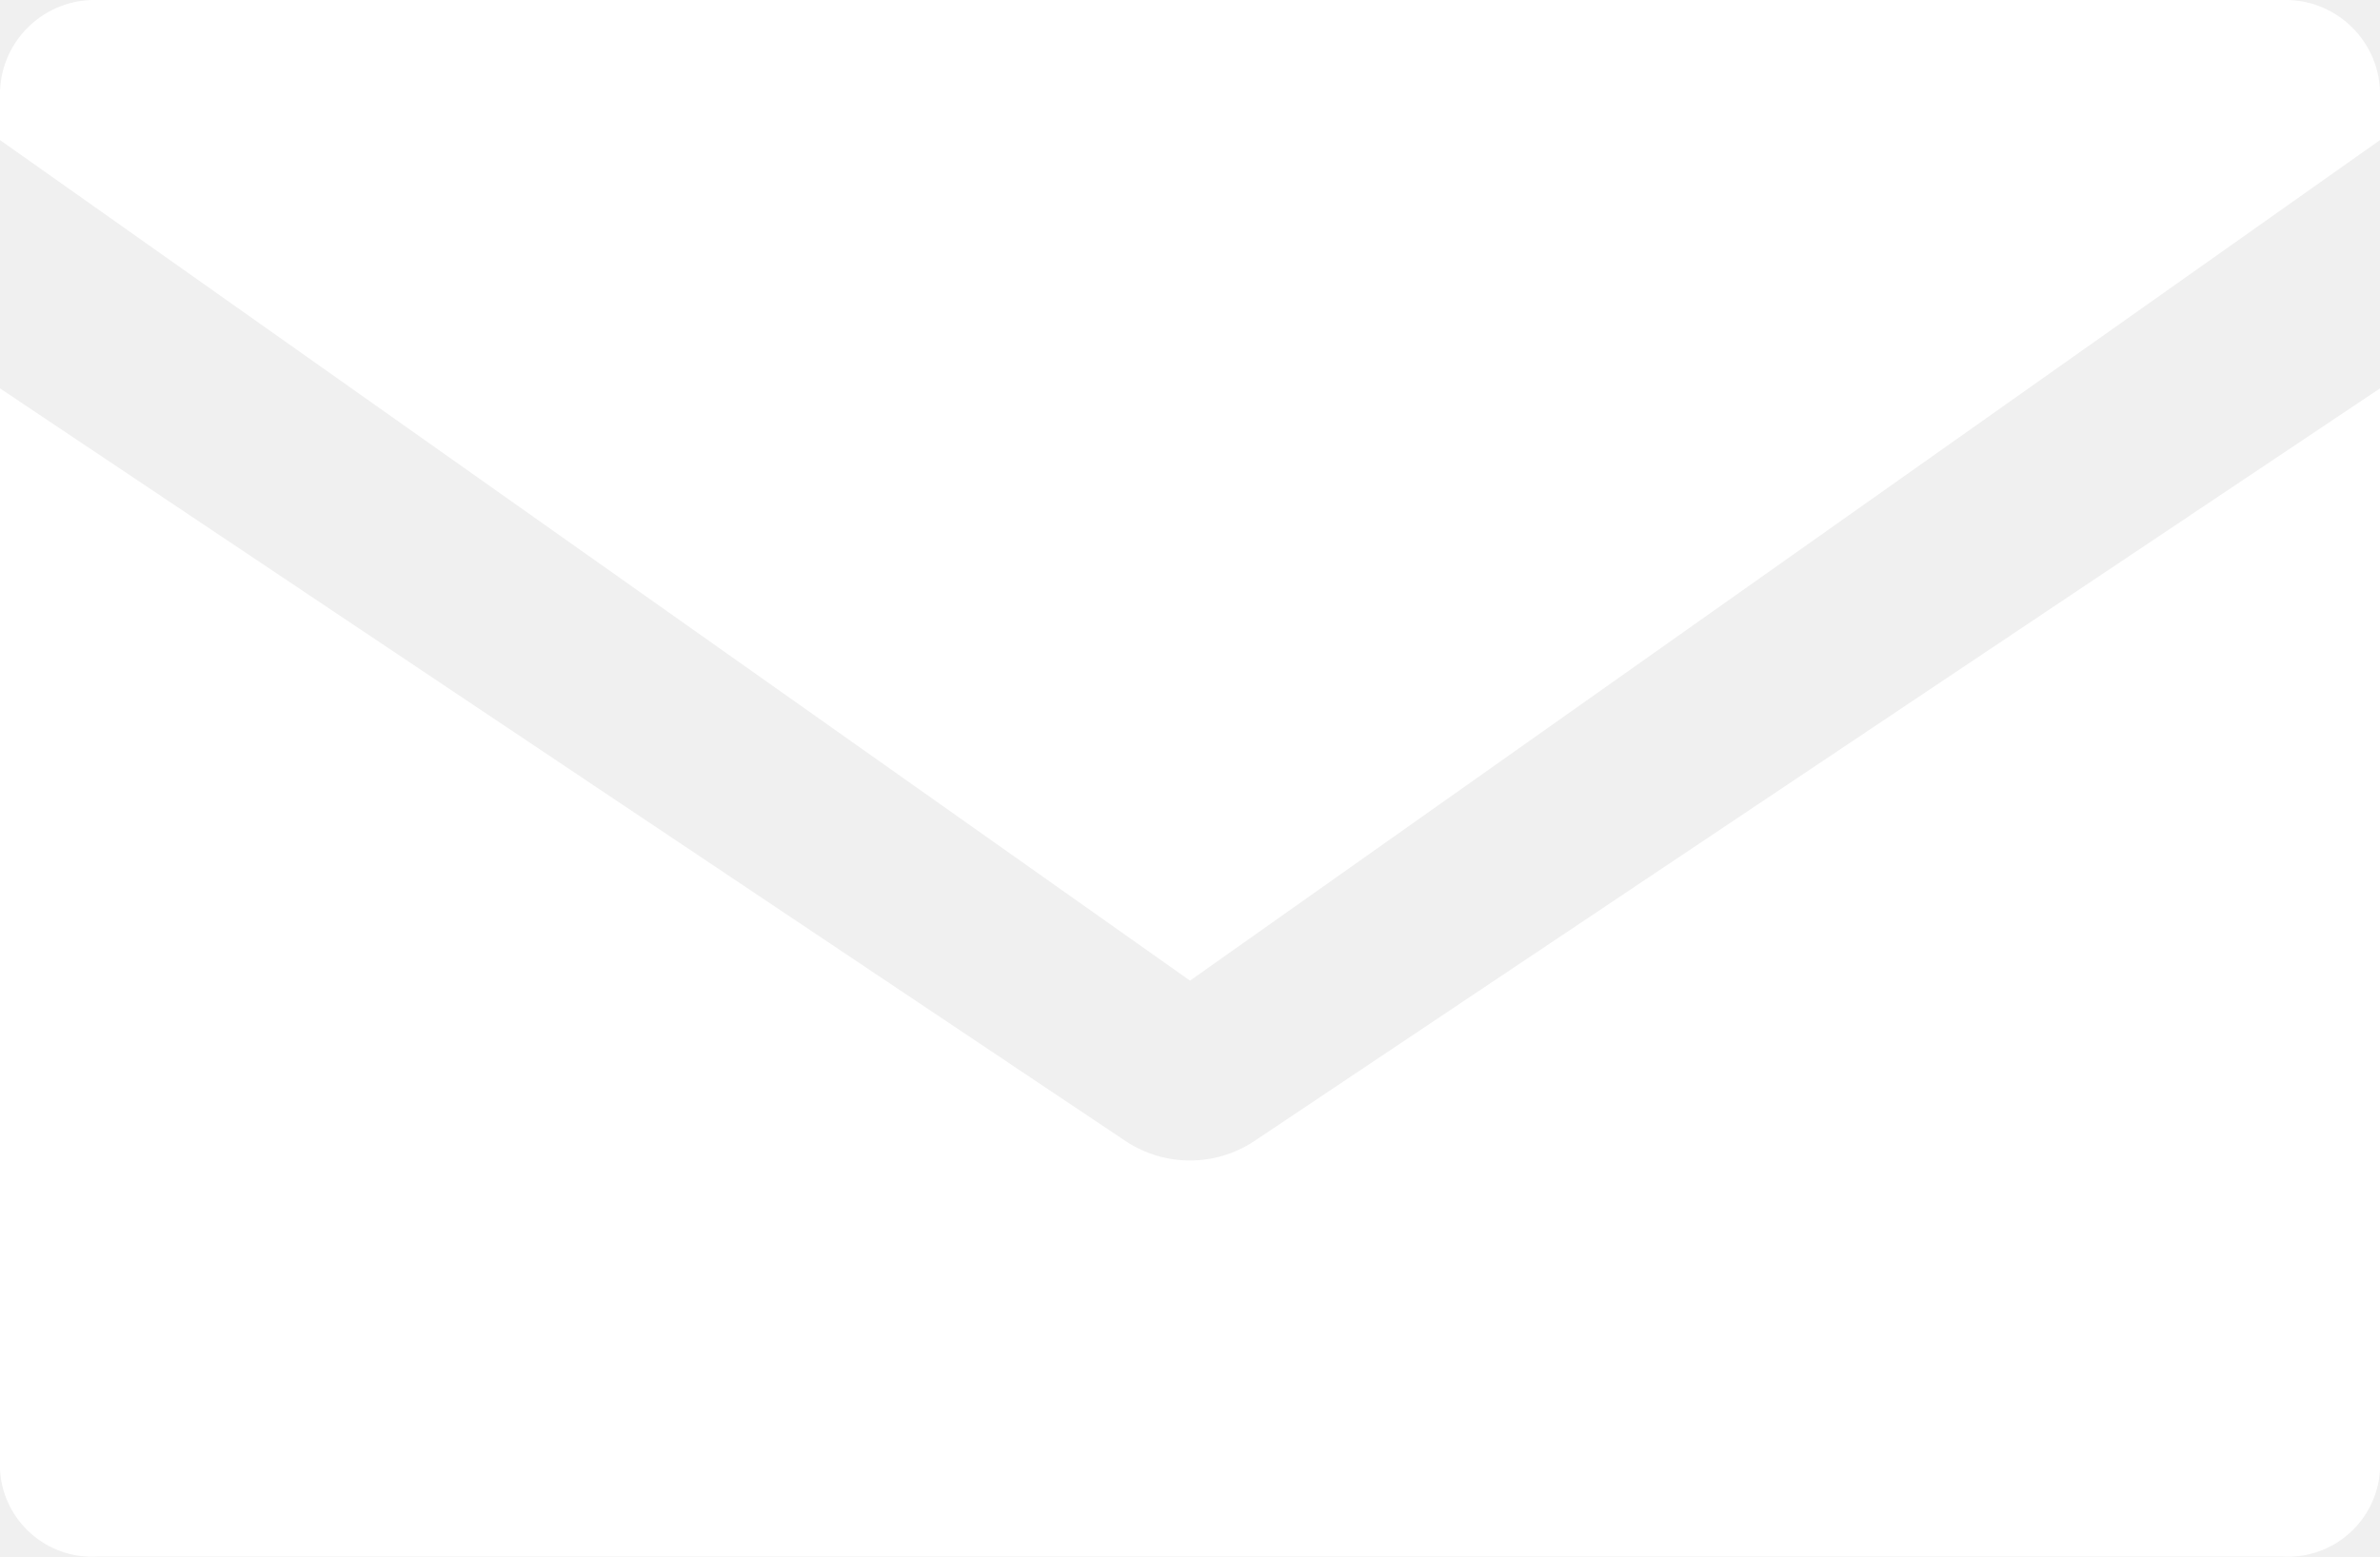
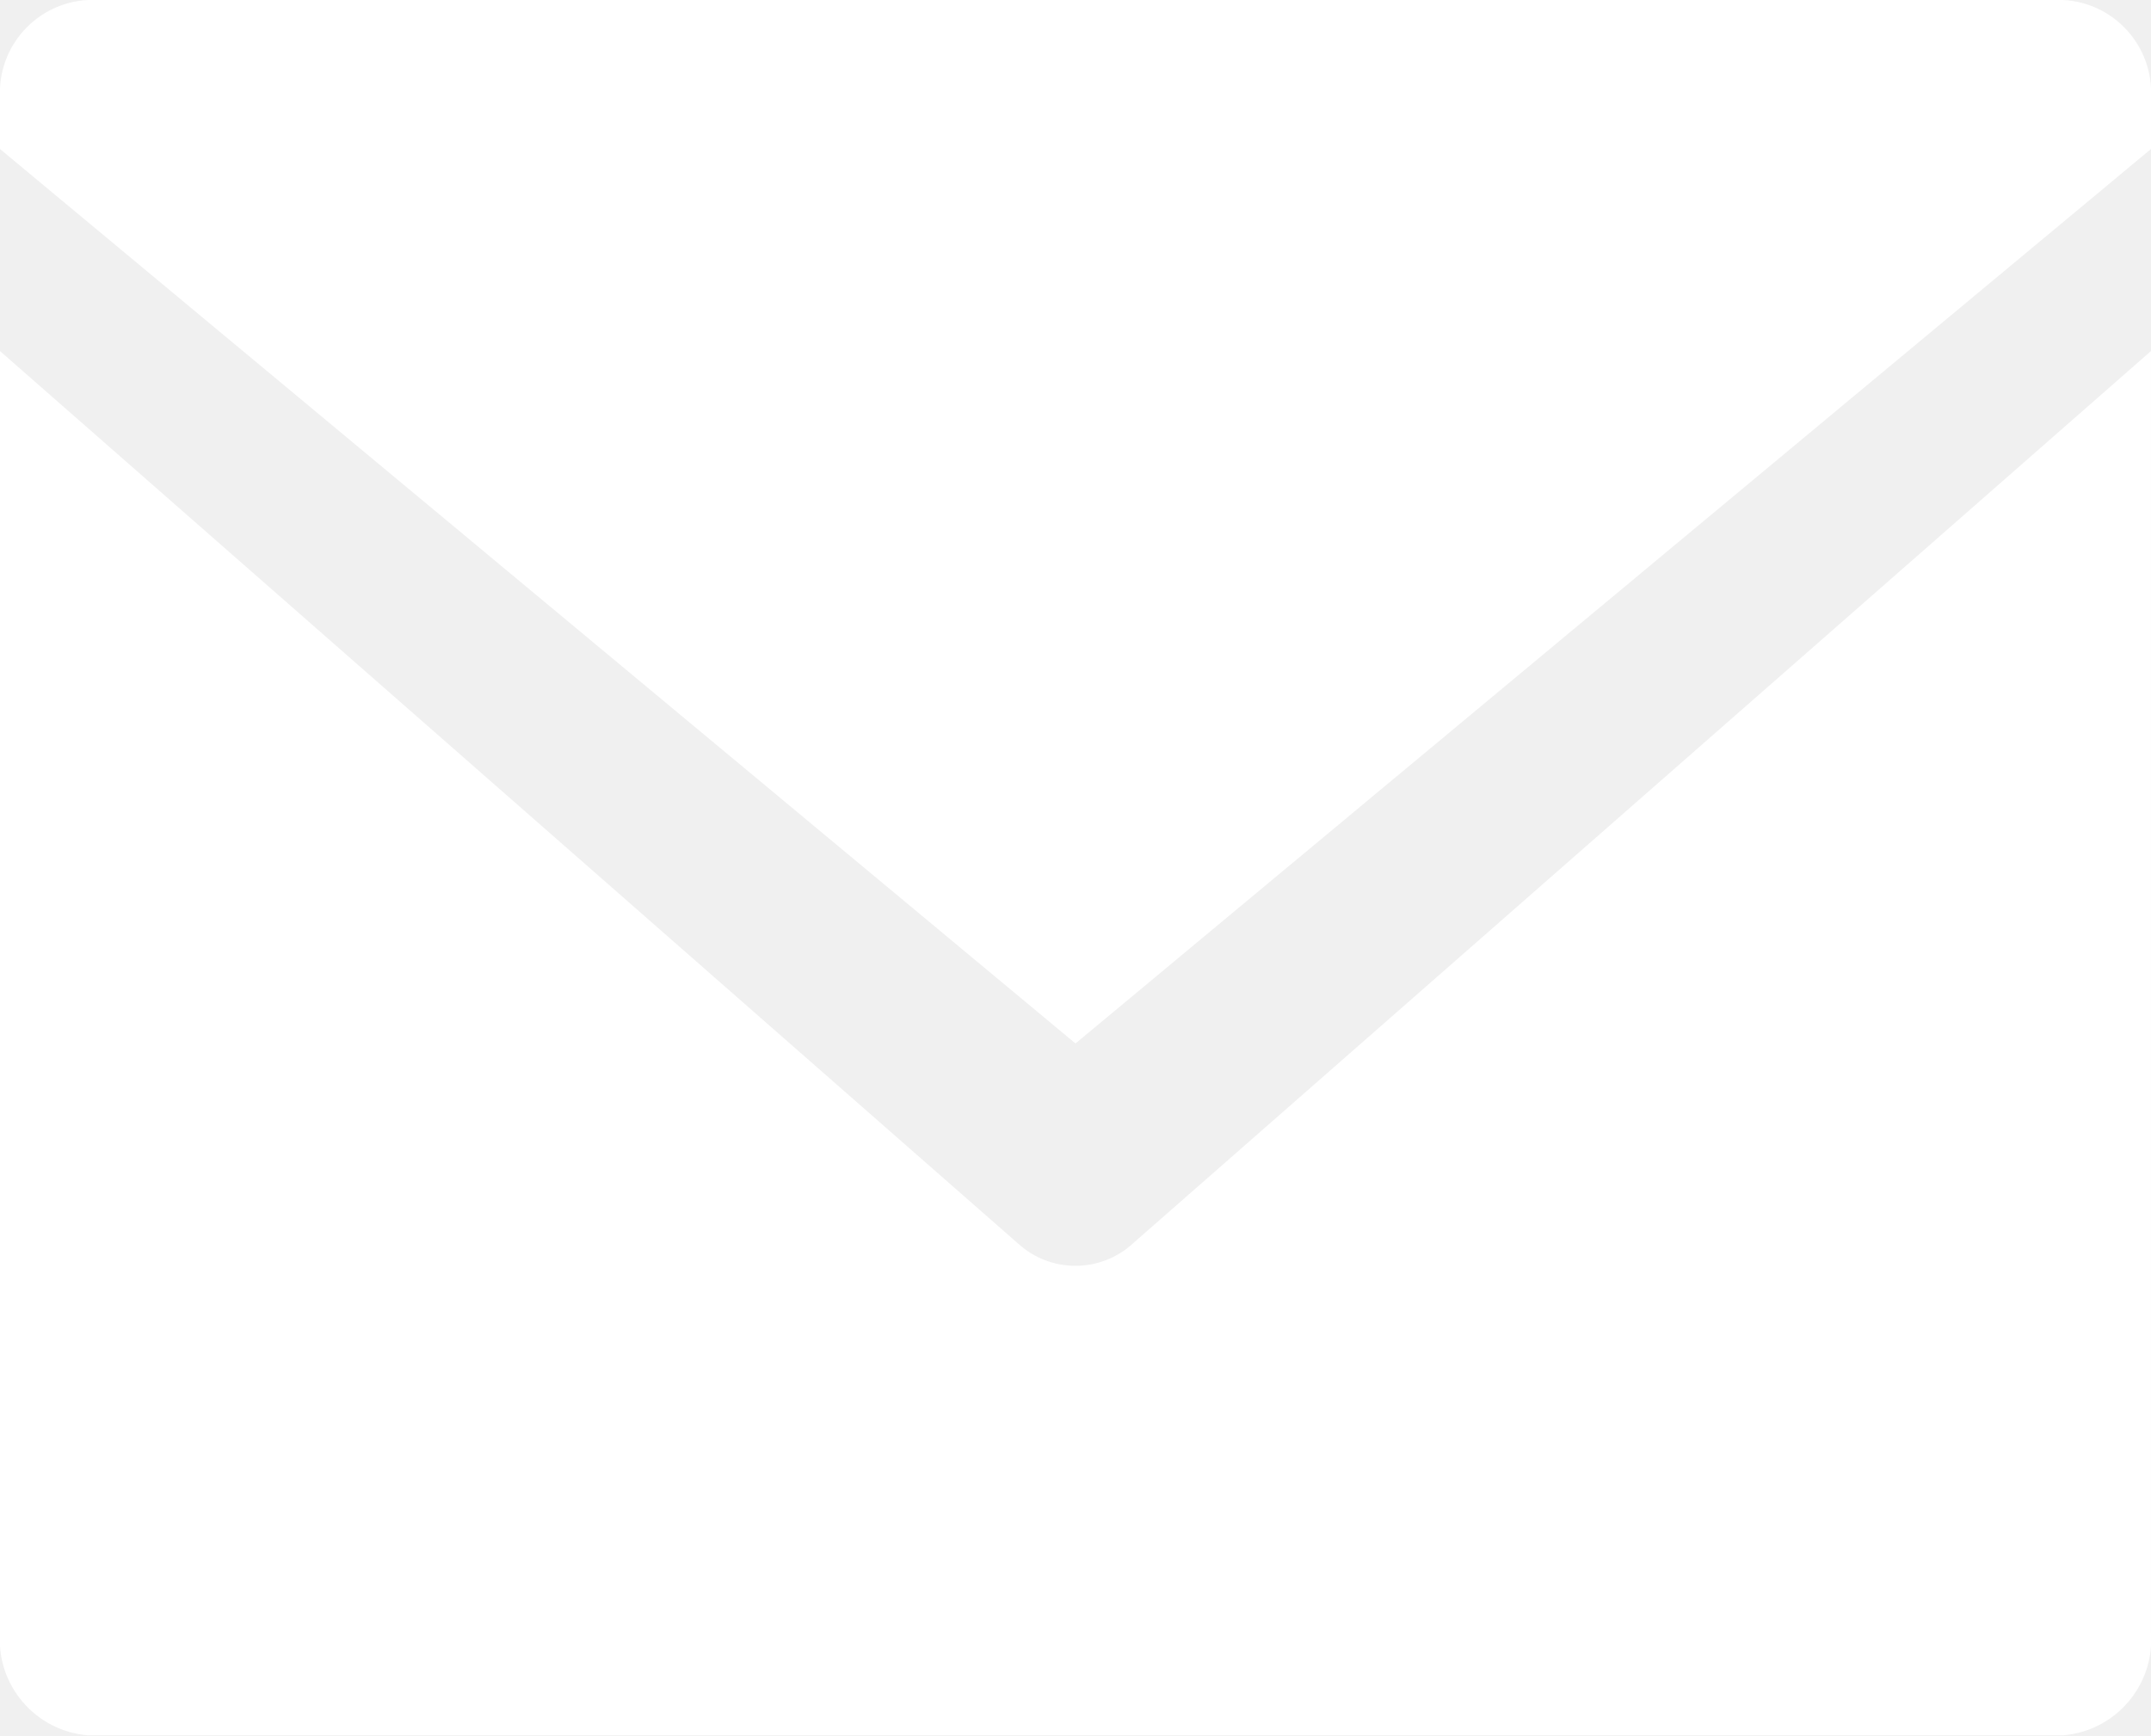
- <svg xmlns="http://www.w3.org/2000/svg" id="Email_Icon" data-name="Email Icon" width="65.427" height="42.809" viewBox="0 0 65.427 42.809">
-   <path id="Path_9" data-name="Path 9" d="M32.714,61.421,65.428,38.306V36.964a2.6,2.6,0,0,0-2.672-2.509H2.672A2.6,2.6,0,0,0,0,36.964v1.342Z" transform="translate(0 -34.455)" fill="#fff" />
-   <path id="Path_10" data-name="Path 10" d="M34.462,99.011a3.2,3.2,0,0,1-3.5,0L0,78.3v29.75a2.537,2.537,0,0,0,2.672,2.374H62.755a2.537,2.537,0,0,0,2.672-2.374V78.3Z" transform="translate(0 -67.62)" fill="#fff" />
+ <svg xmlns="http://www.w3.org/2000/svg" id="Email_Icon" data-name="Email Icon" width="65.428" height="52.793" viewBox="0 0 65.428 52.793">
+   <path id="Path_9" data-name="Path 9" d="M32.714,66.2,65.428,38.988v-1.58a2.823,2.823,0,0,0-2.672-2.953H2.672A2.823,2.823,0,0,0,0,37.408v1.58Z" transform="translate(0 -34.455)" fill="#fff" />
+   <path id="Path_10" data-name="Path 10" d="M34.462,105.447a2.586,2.586,0,0,1-3.5,0L0,78.3v39a2.918,2.918,0,0,0,2.672,3.112H62.755a2.918,2.918,0,0,0,2.672-3.112v-39Z" transform="translate(0 -67.62)" fill="#fff" />
</svg>
